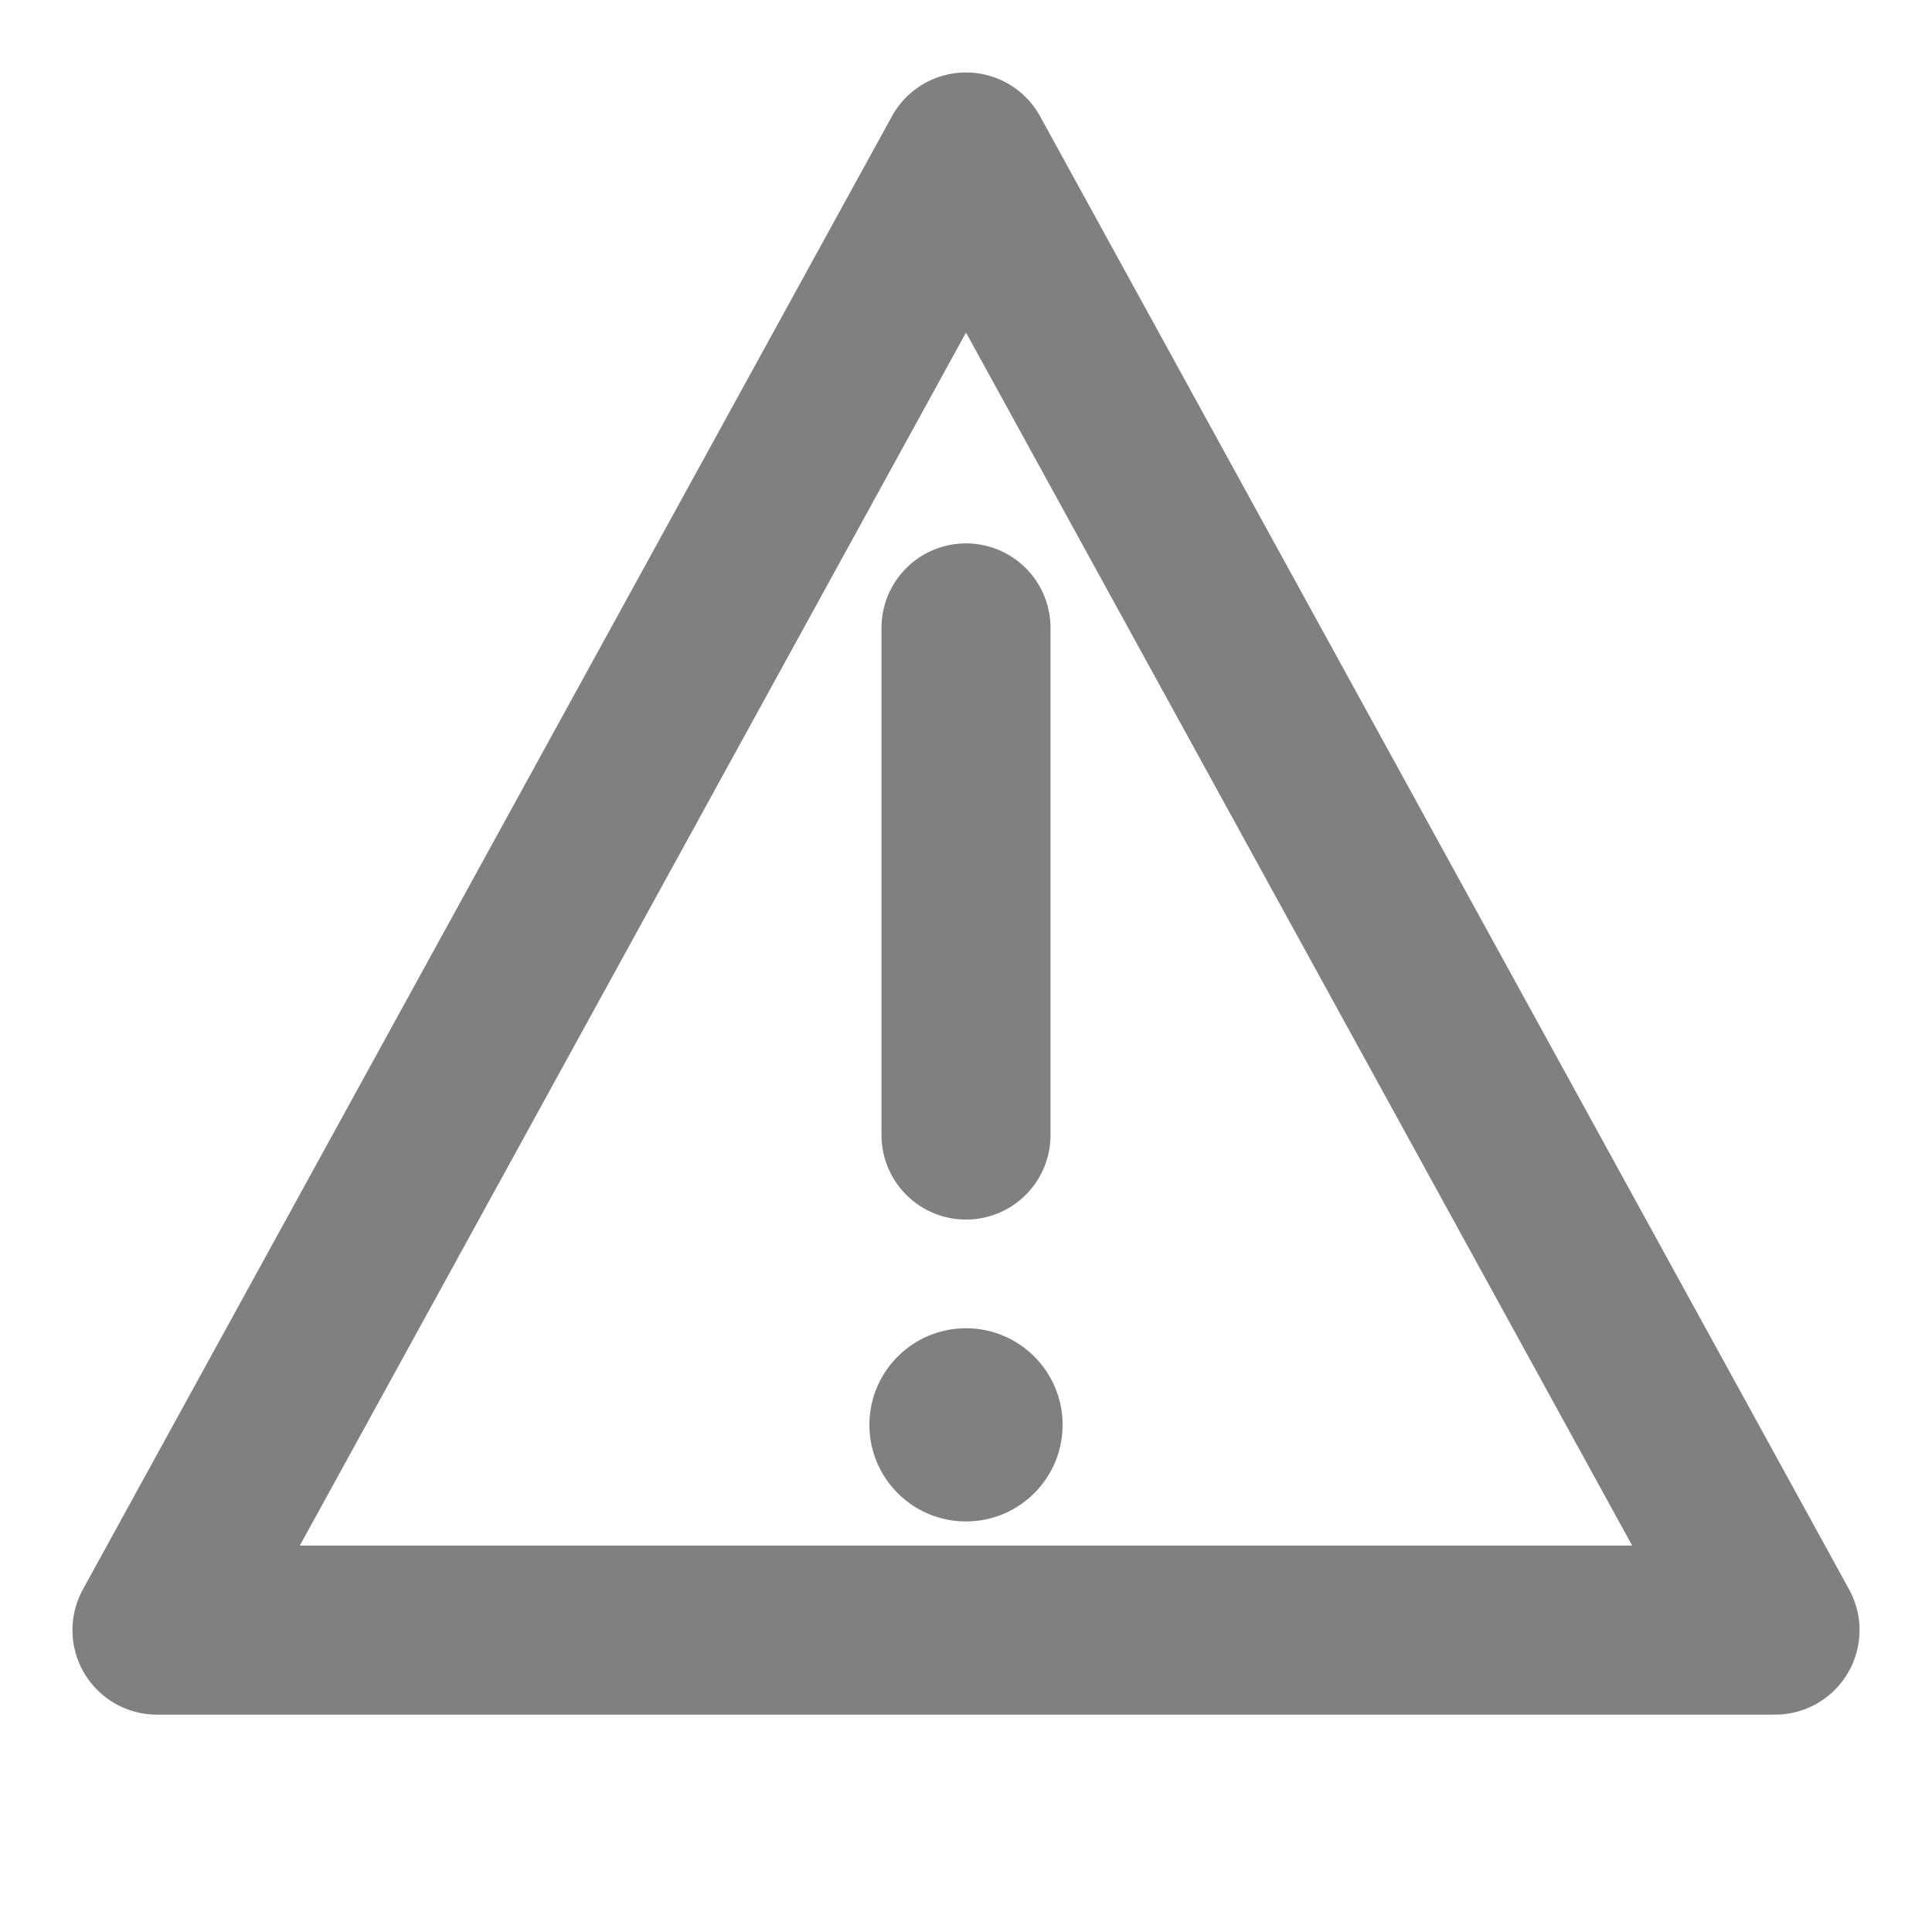
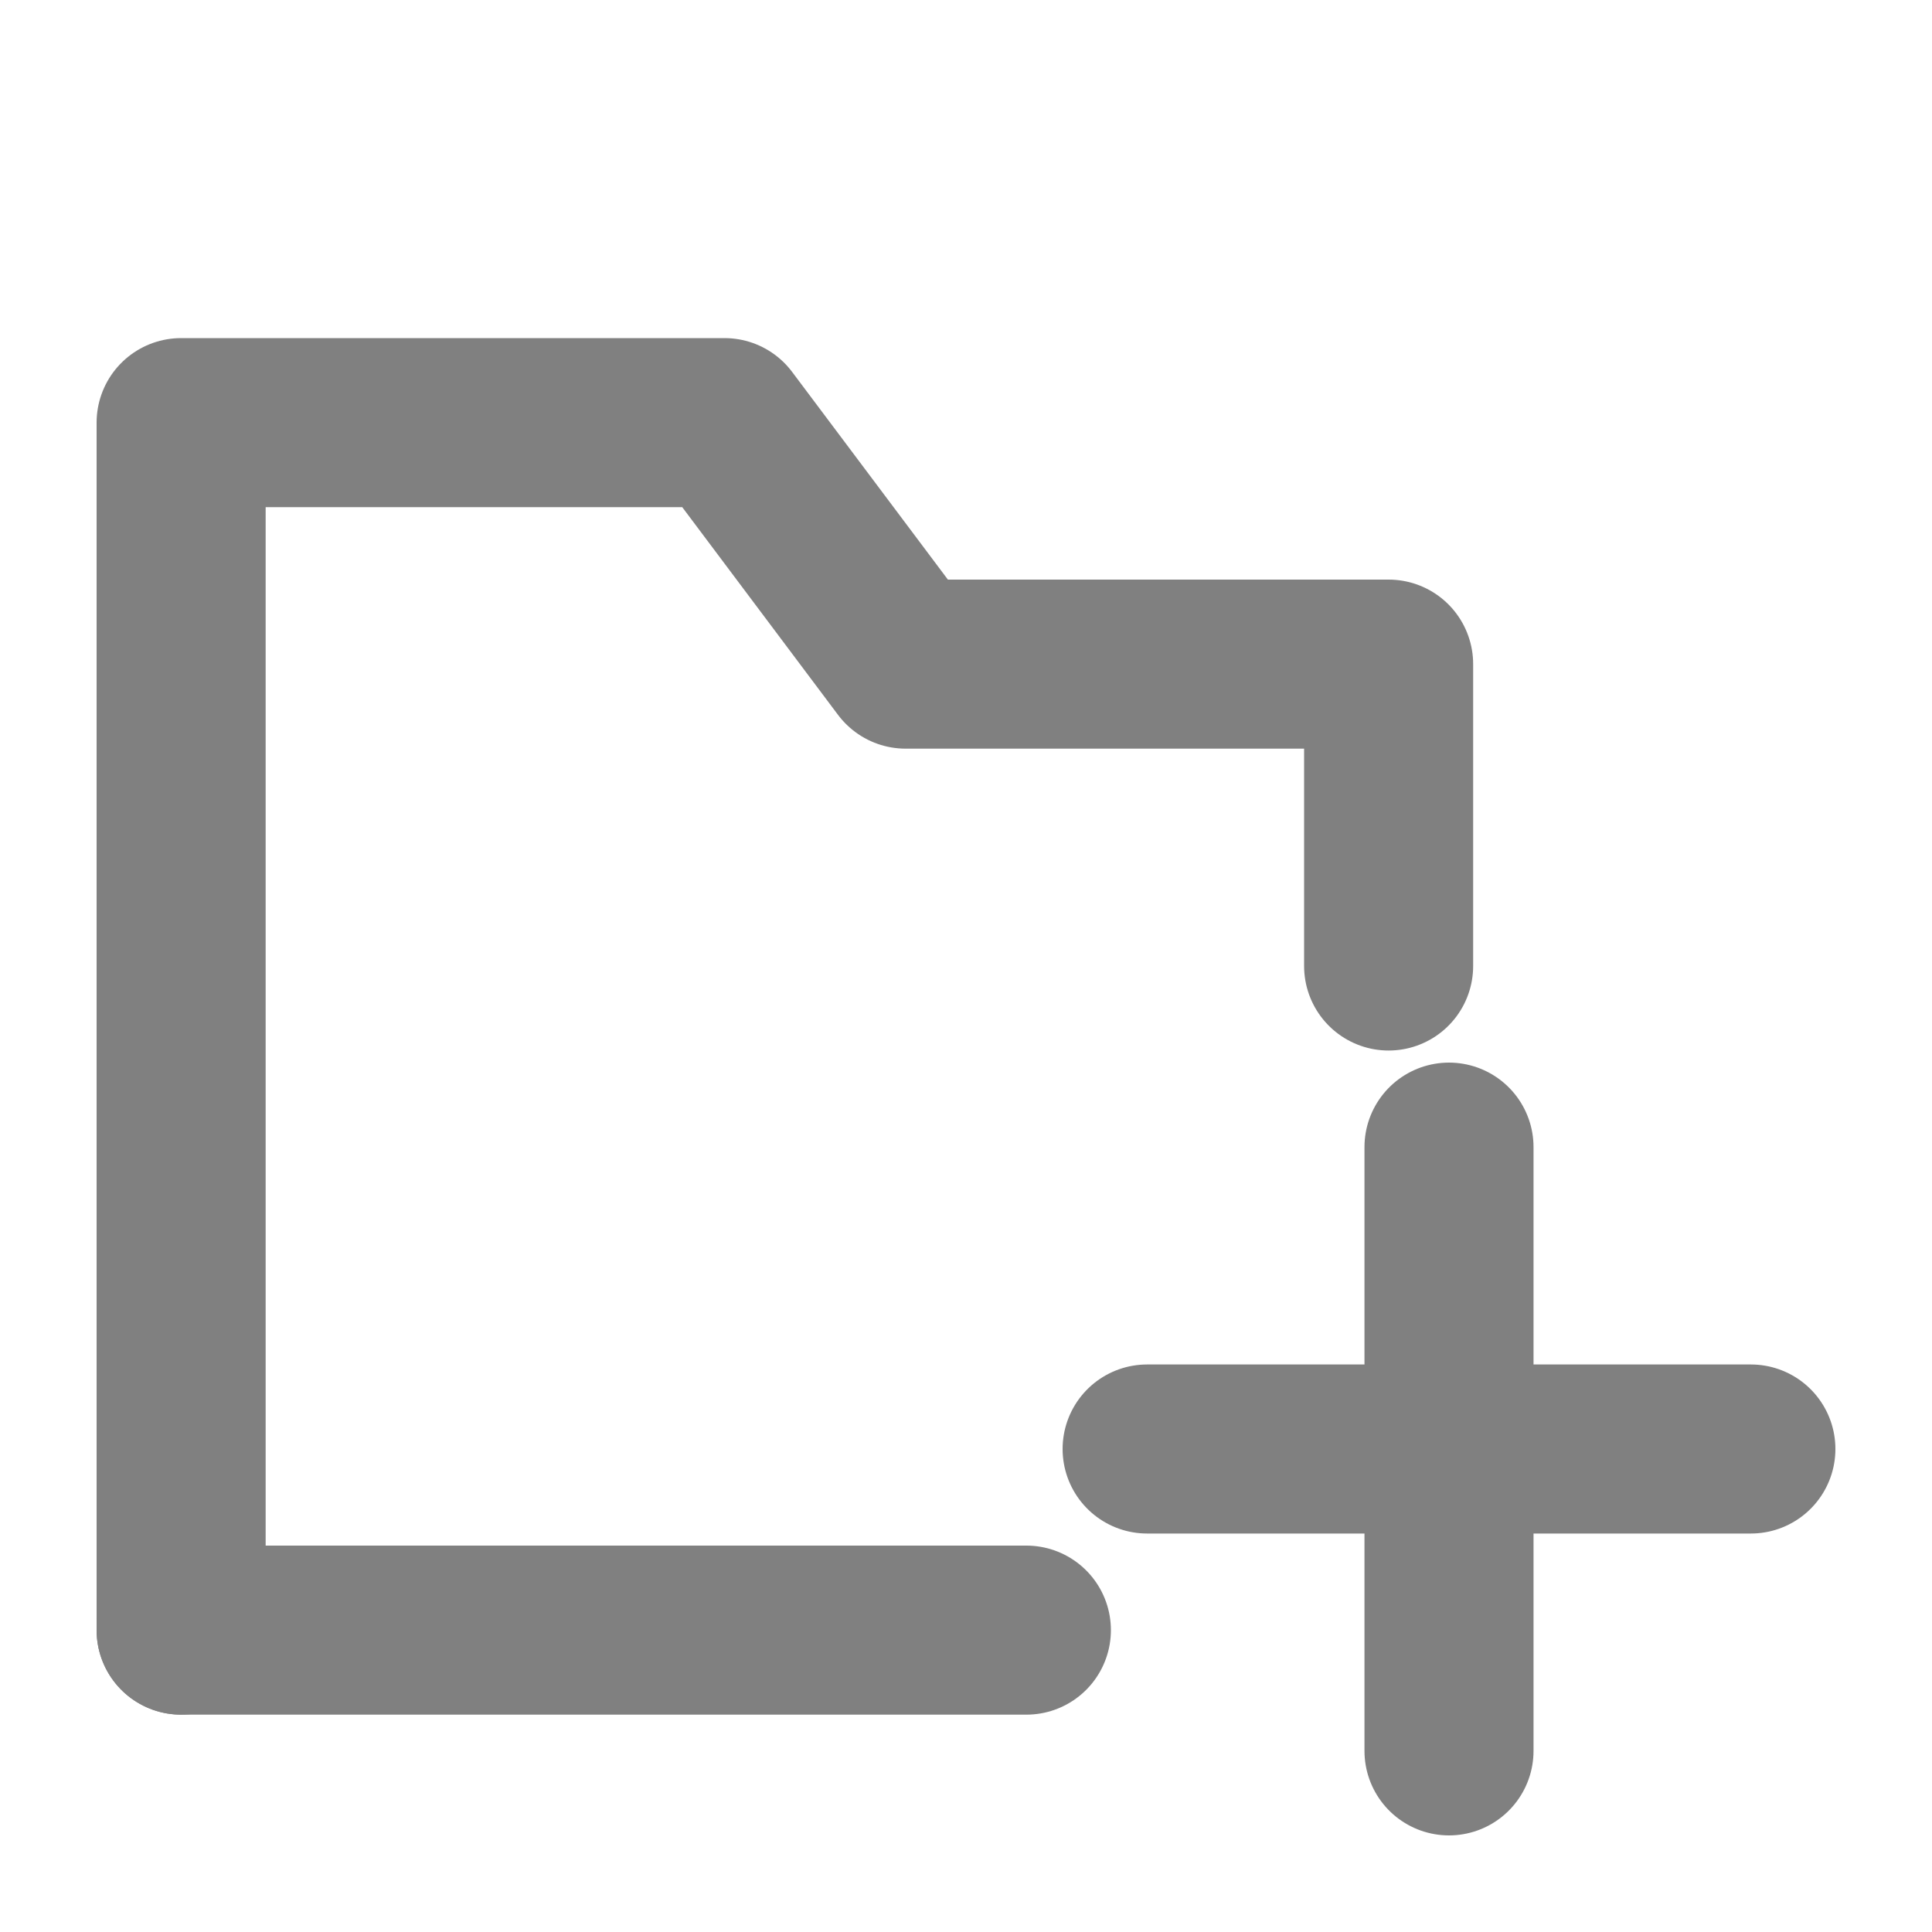
<svg xmlns="http://www.w3.org/2000/svg" fill="none" stroke="gray" stroke-width="1.4" stroke-linecap="round" stroke-linejoin="round" viewBox="0 0 16 16">
-   <path d="m8 1.3 6.7 12.2h-13.4z" />
-   <path d="m8 5.2v4.2" />
-   <circle cx="8" cy="11.8" r=".8" fill="gray" stroke="none" />
+   <path d="m1.5 13.5v-10h4.5l1.5 2h4v2.5" />
+   <path d="m1.5 13.5h7" />
+   <path d="m12 9.5v5m-2.5-2.5h5" />
</svg>
